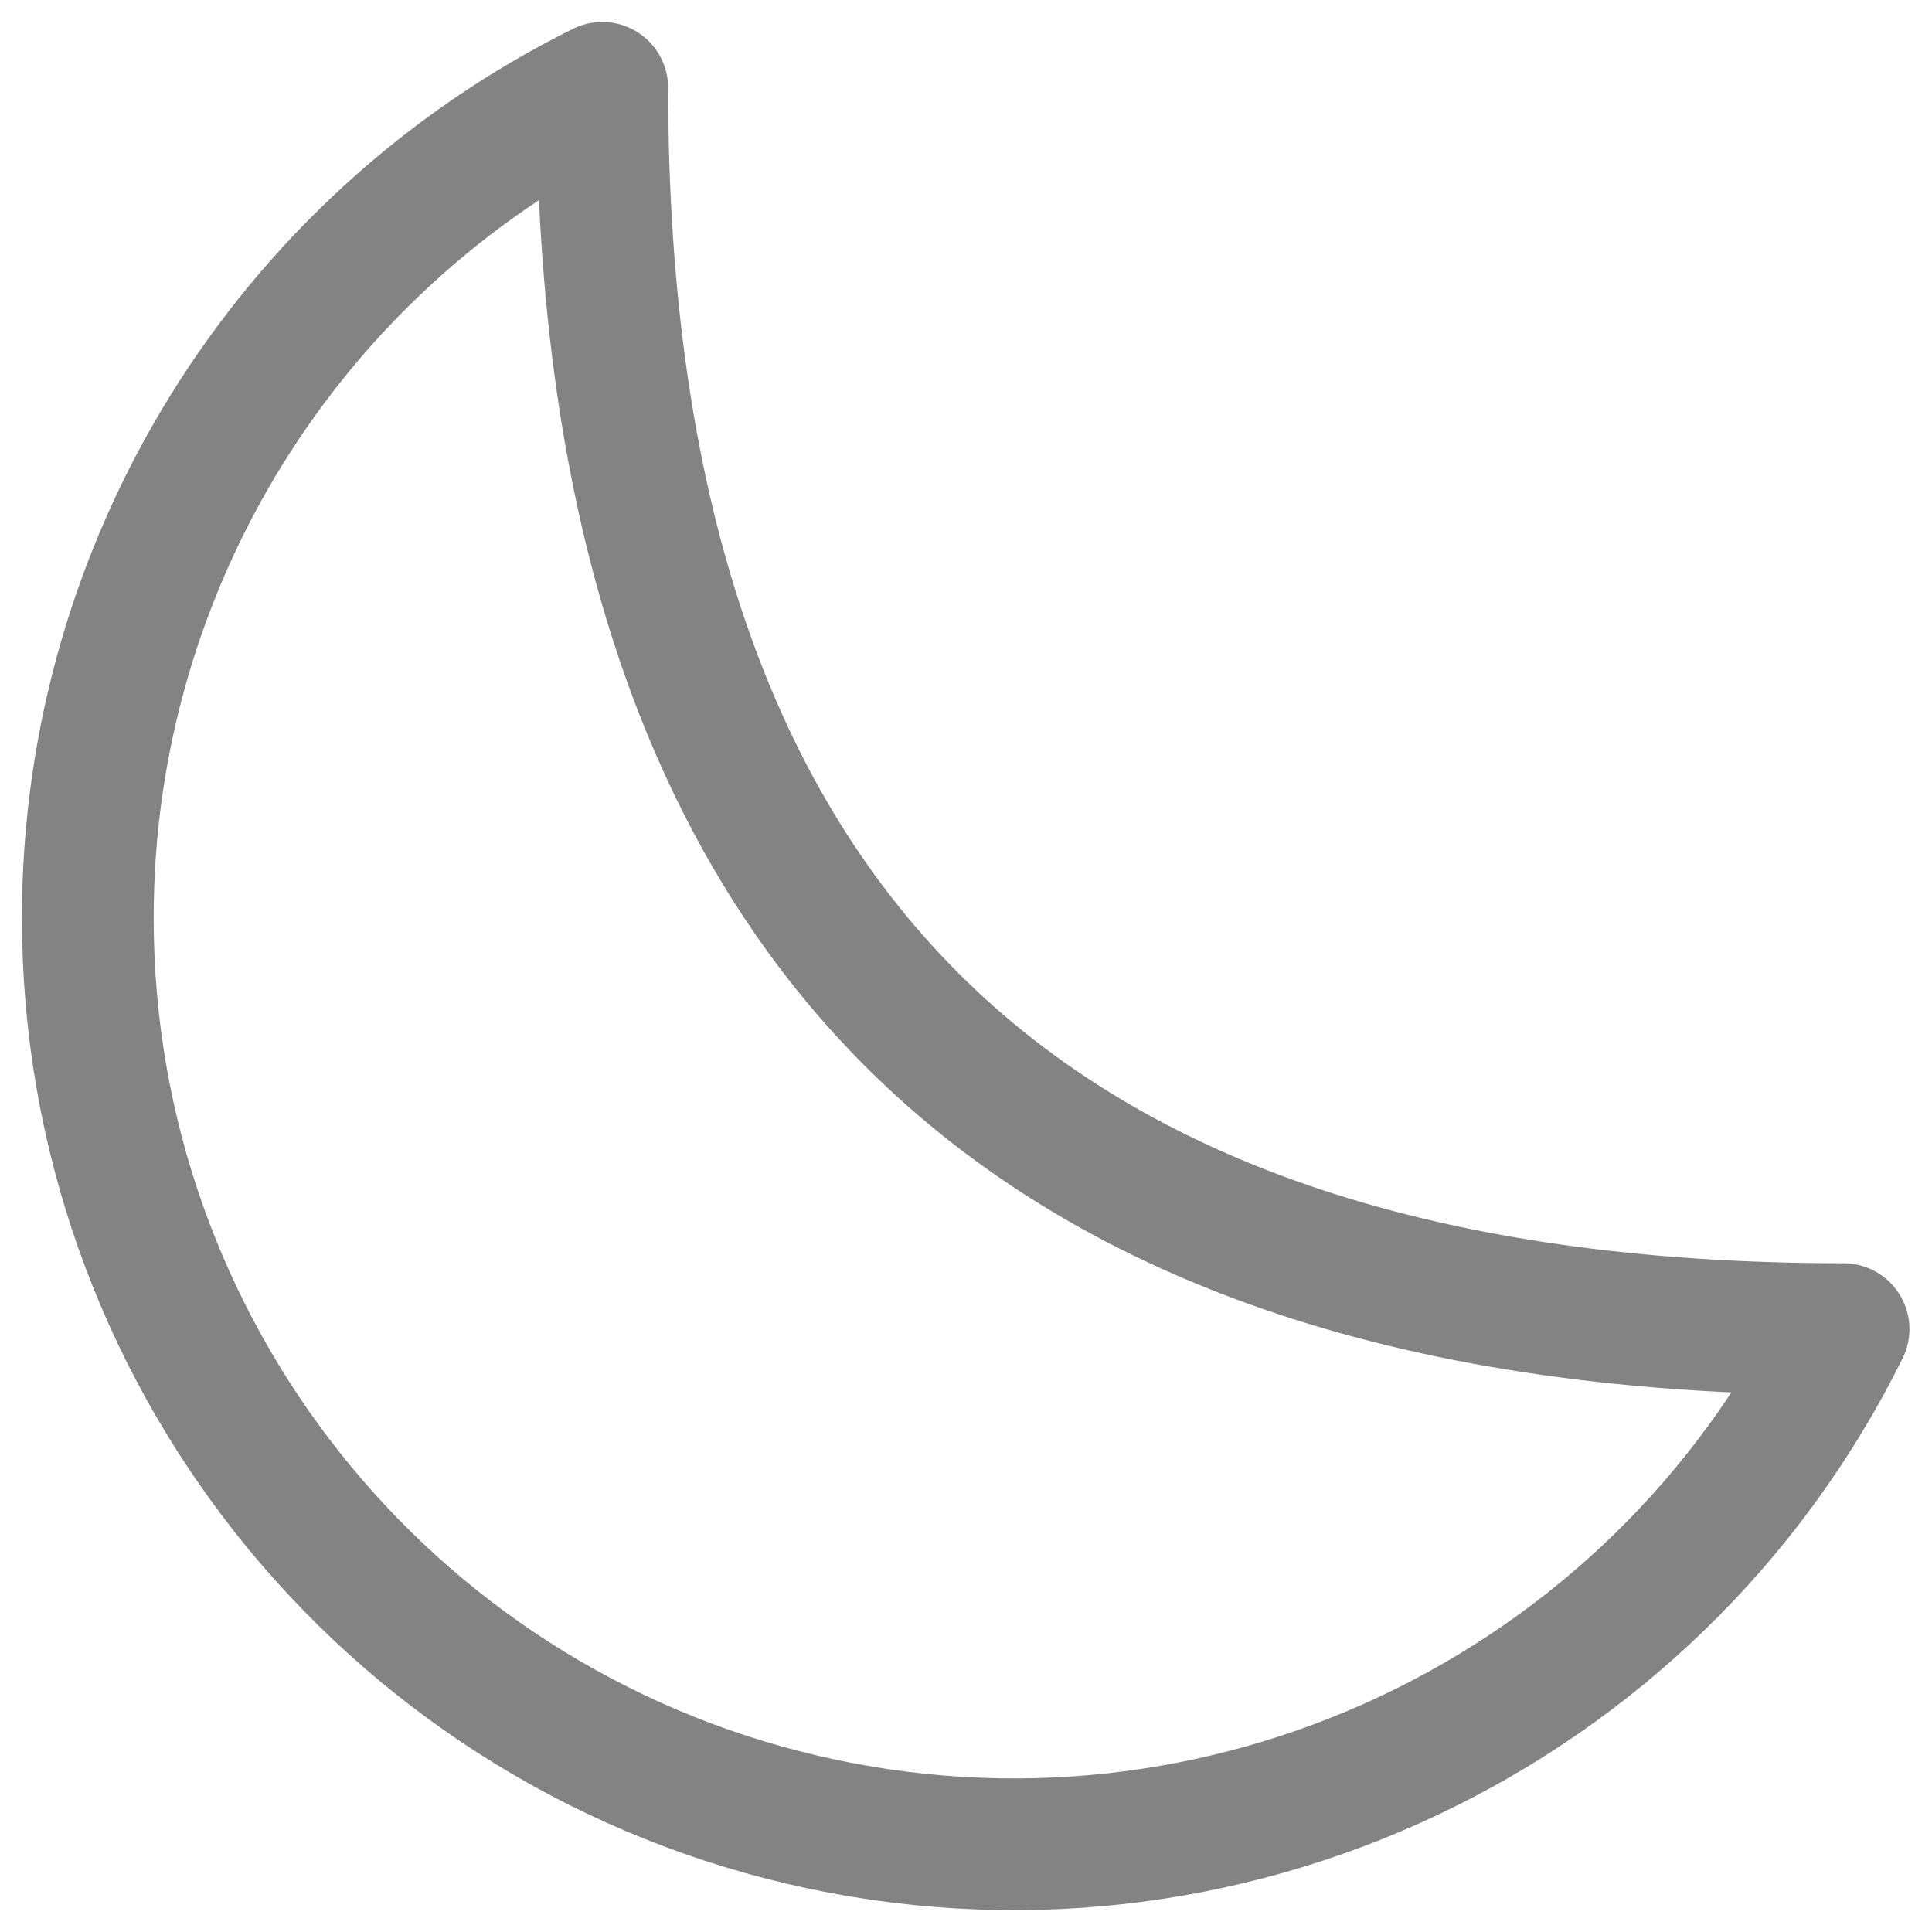
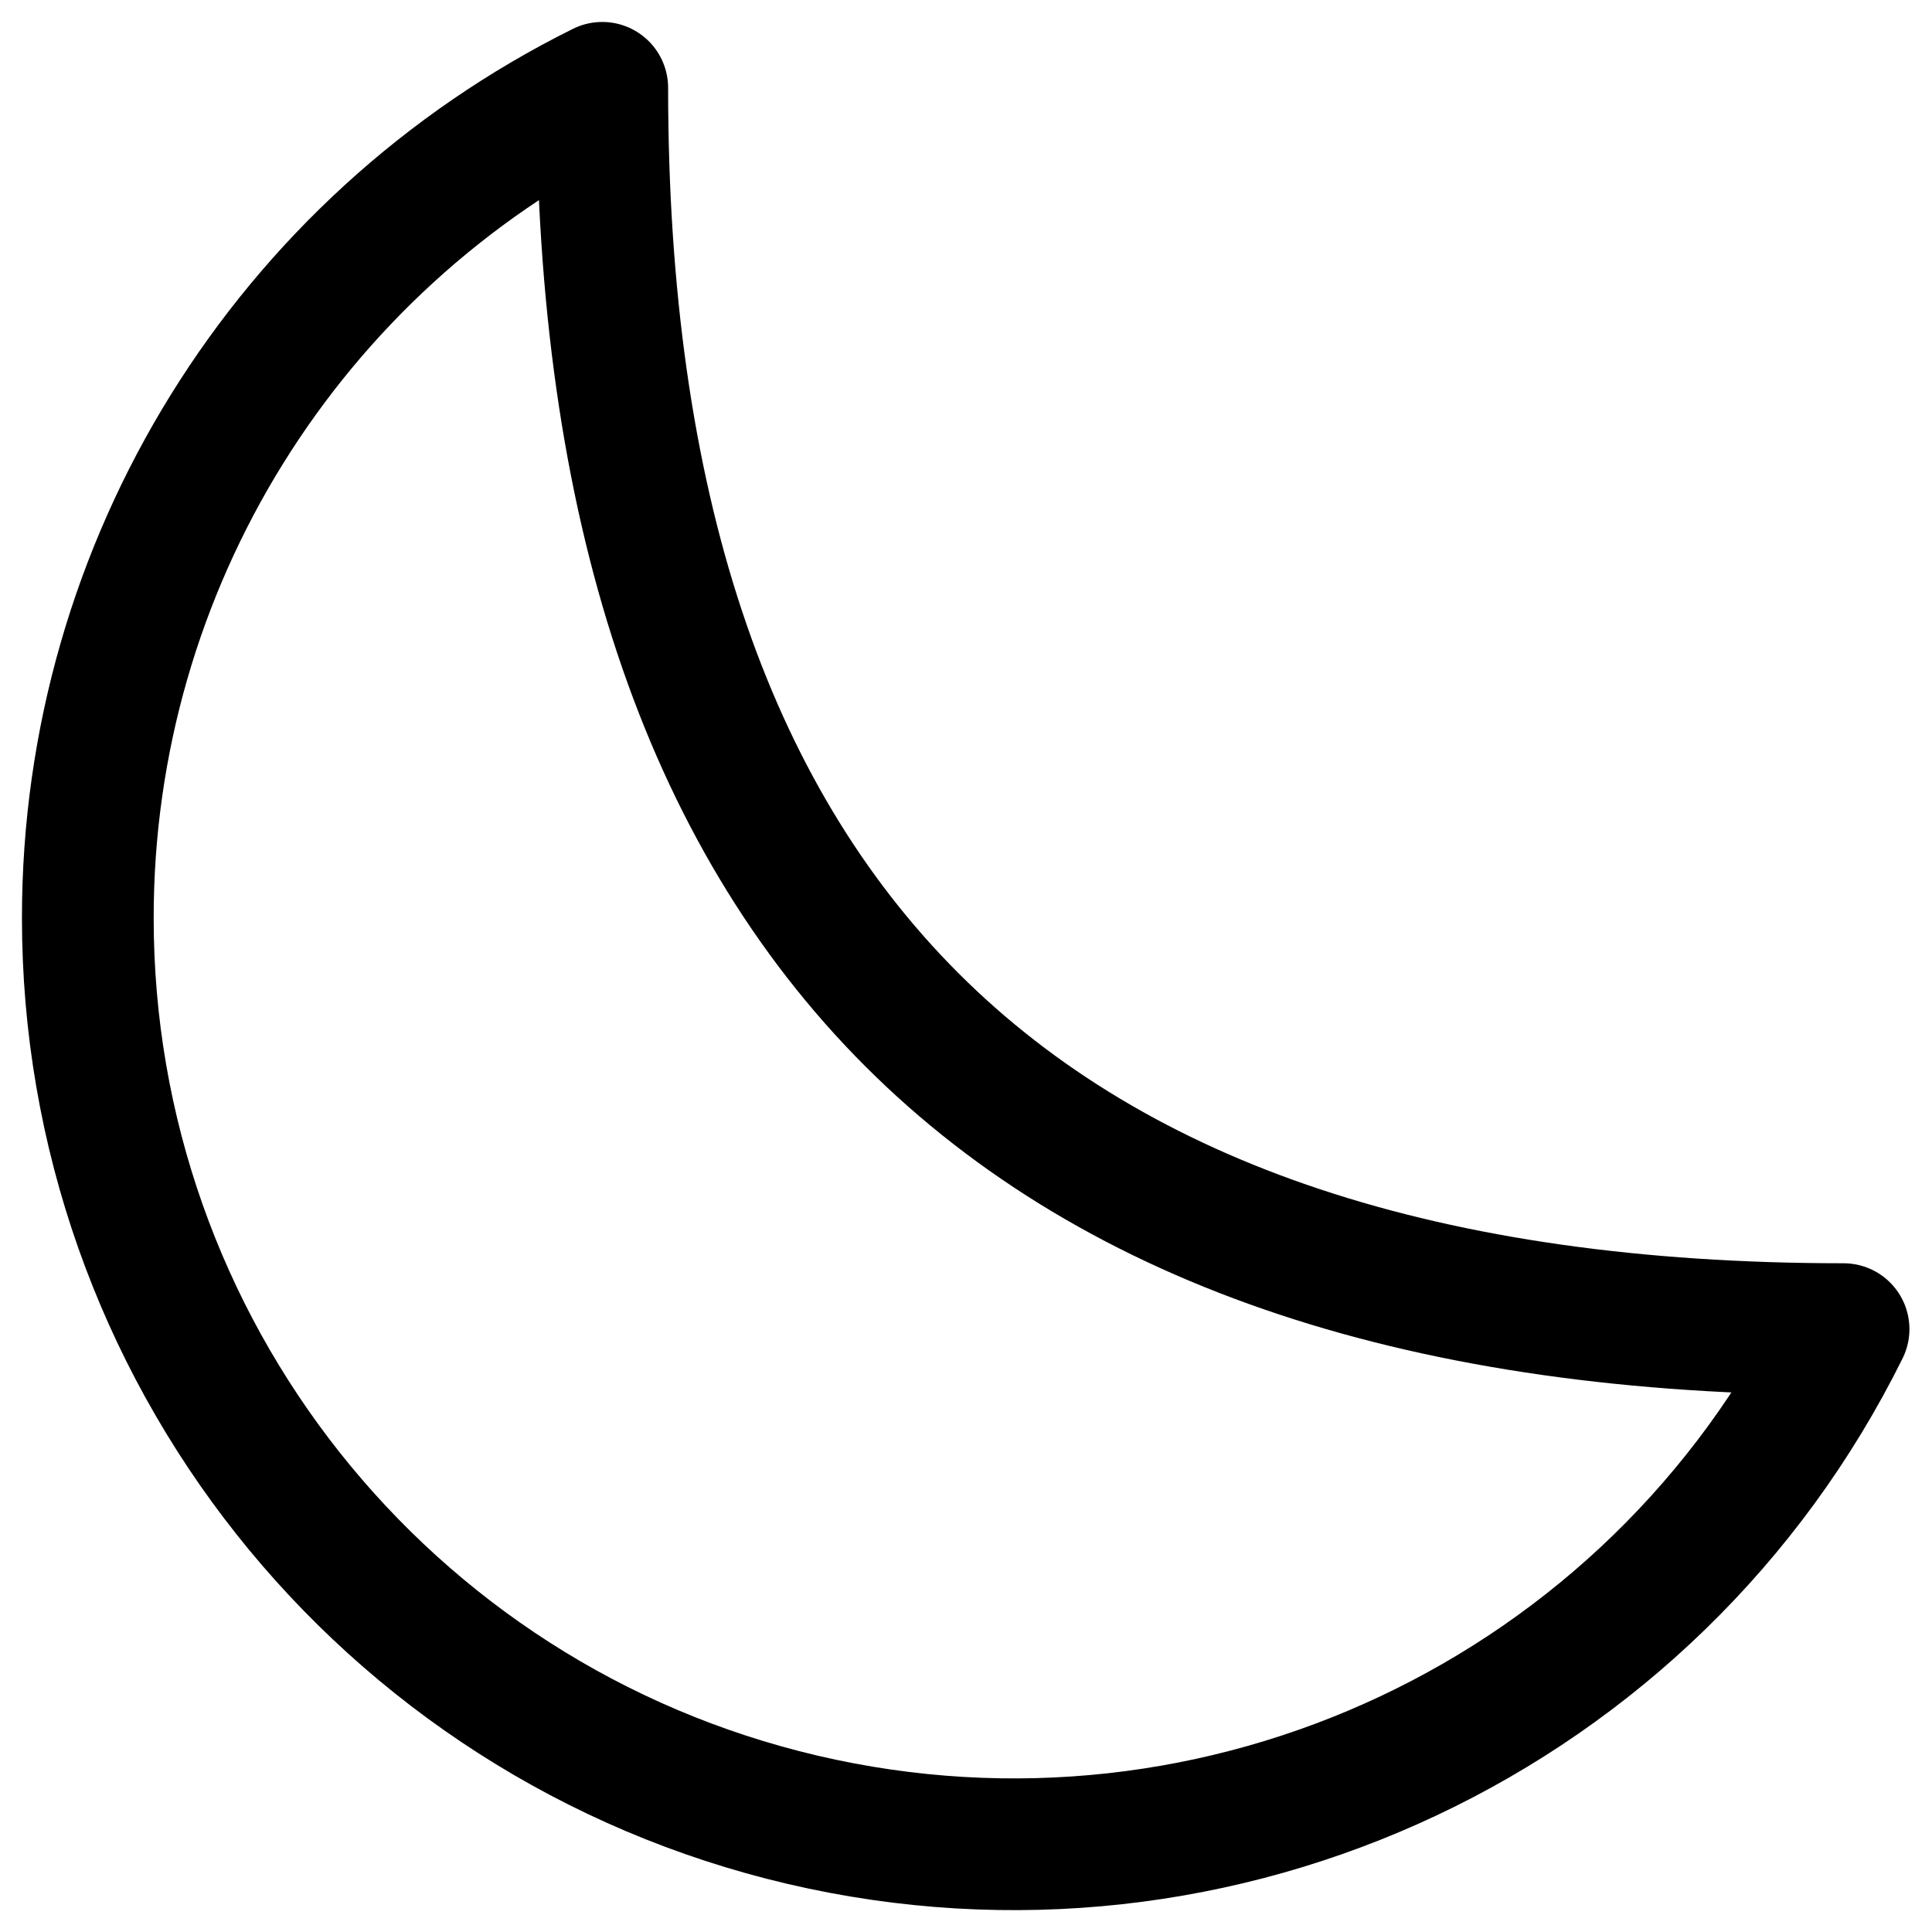
- <svg xmlns="http://www.w3.org/2000/svg" width="22" height="22" viewBox="0 0 22 22">
-   <path fill="none" stroke="#838383" stroke-linecap="round" stroke-linejoin="round" stroke-width="1.5" d="M1 10.449a10.544 10.544 0 0 0 19.993 4.686C11.544 15.135 6.858 10.448 6.858 1A10.545 10.545 0 0 0 1 10.449Z" />
+ <svg xmlns="http://www.w3.org/2000/svg" width="22" height="22" viewBox="0 0 22 22" id="moon">
+   <path fill="none" stroke="currentColor" stroke-linecap="round" stroke-linejoin="round" stroke-width="1.5" d="M1 10.449a10.544 10.544 0 0 0 19.993 4.686C11.544 15.135 6.858 10.448 6.858 1A10.545 10.545 0 0 0 1 10.449Z" />
</svg>
